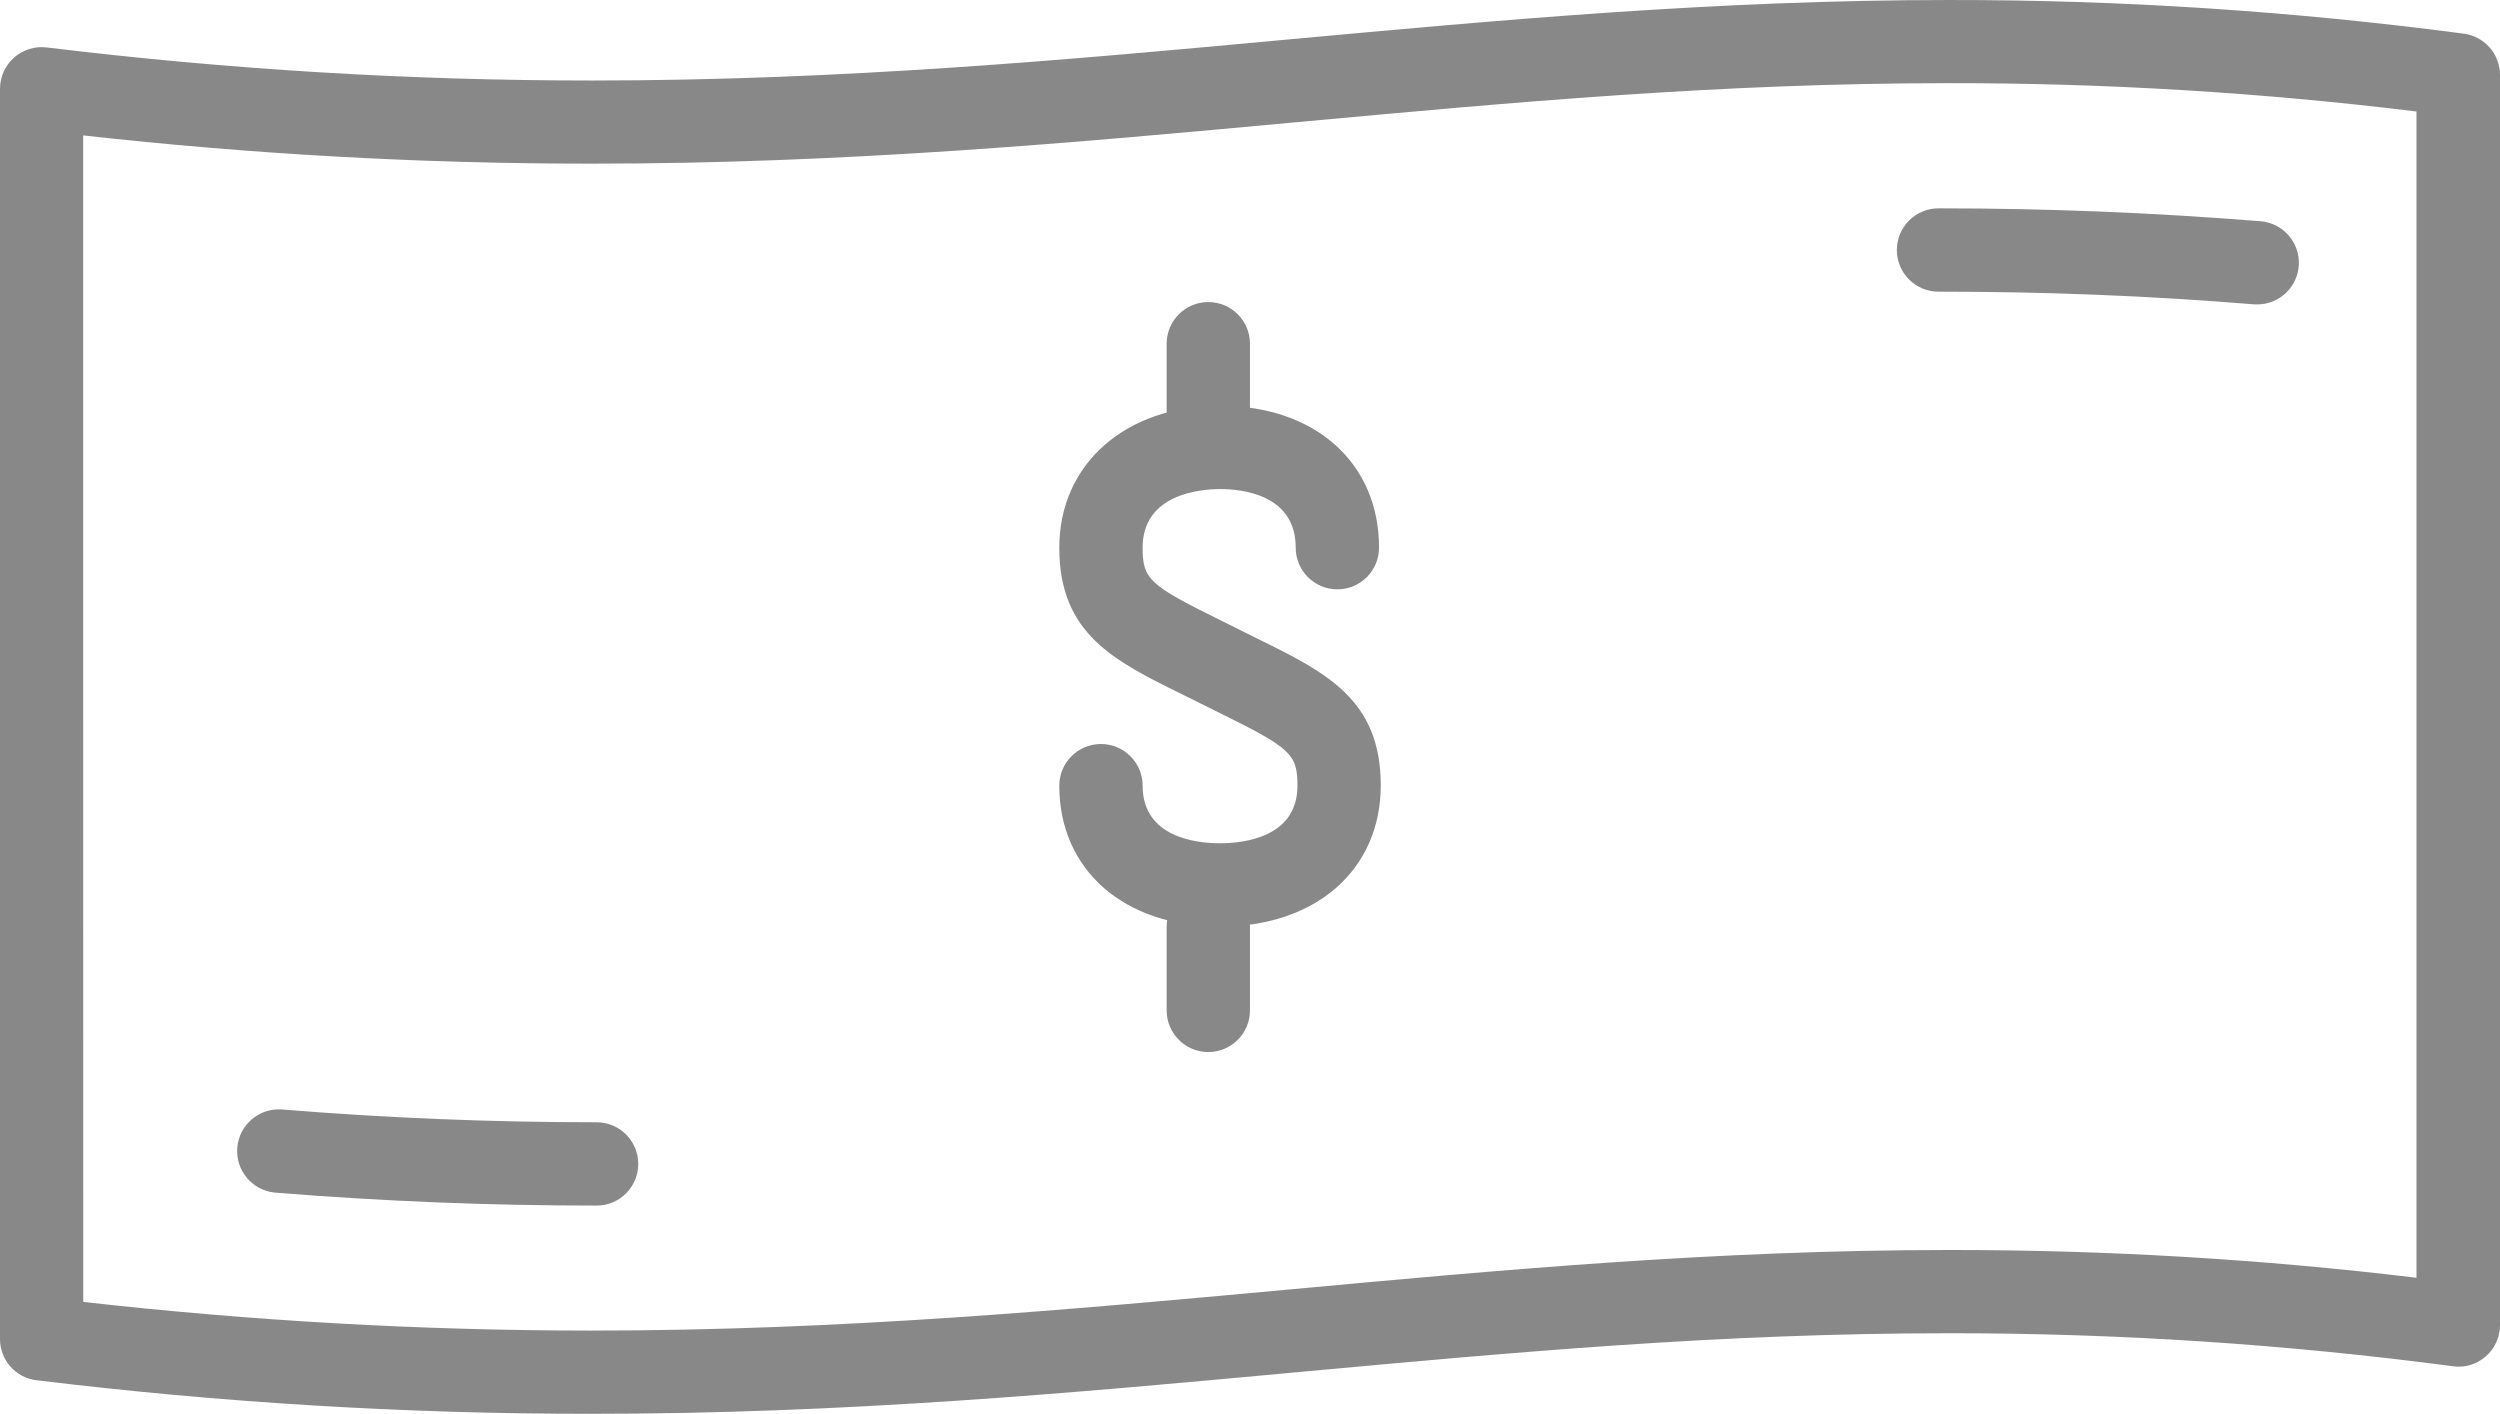
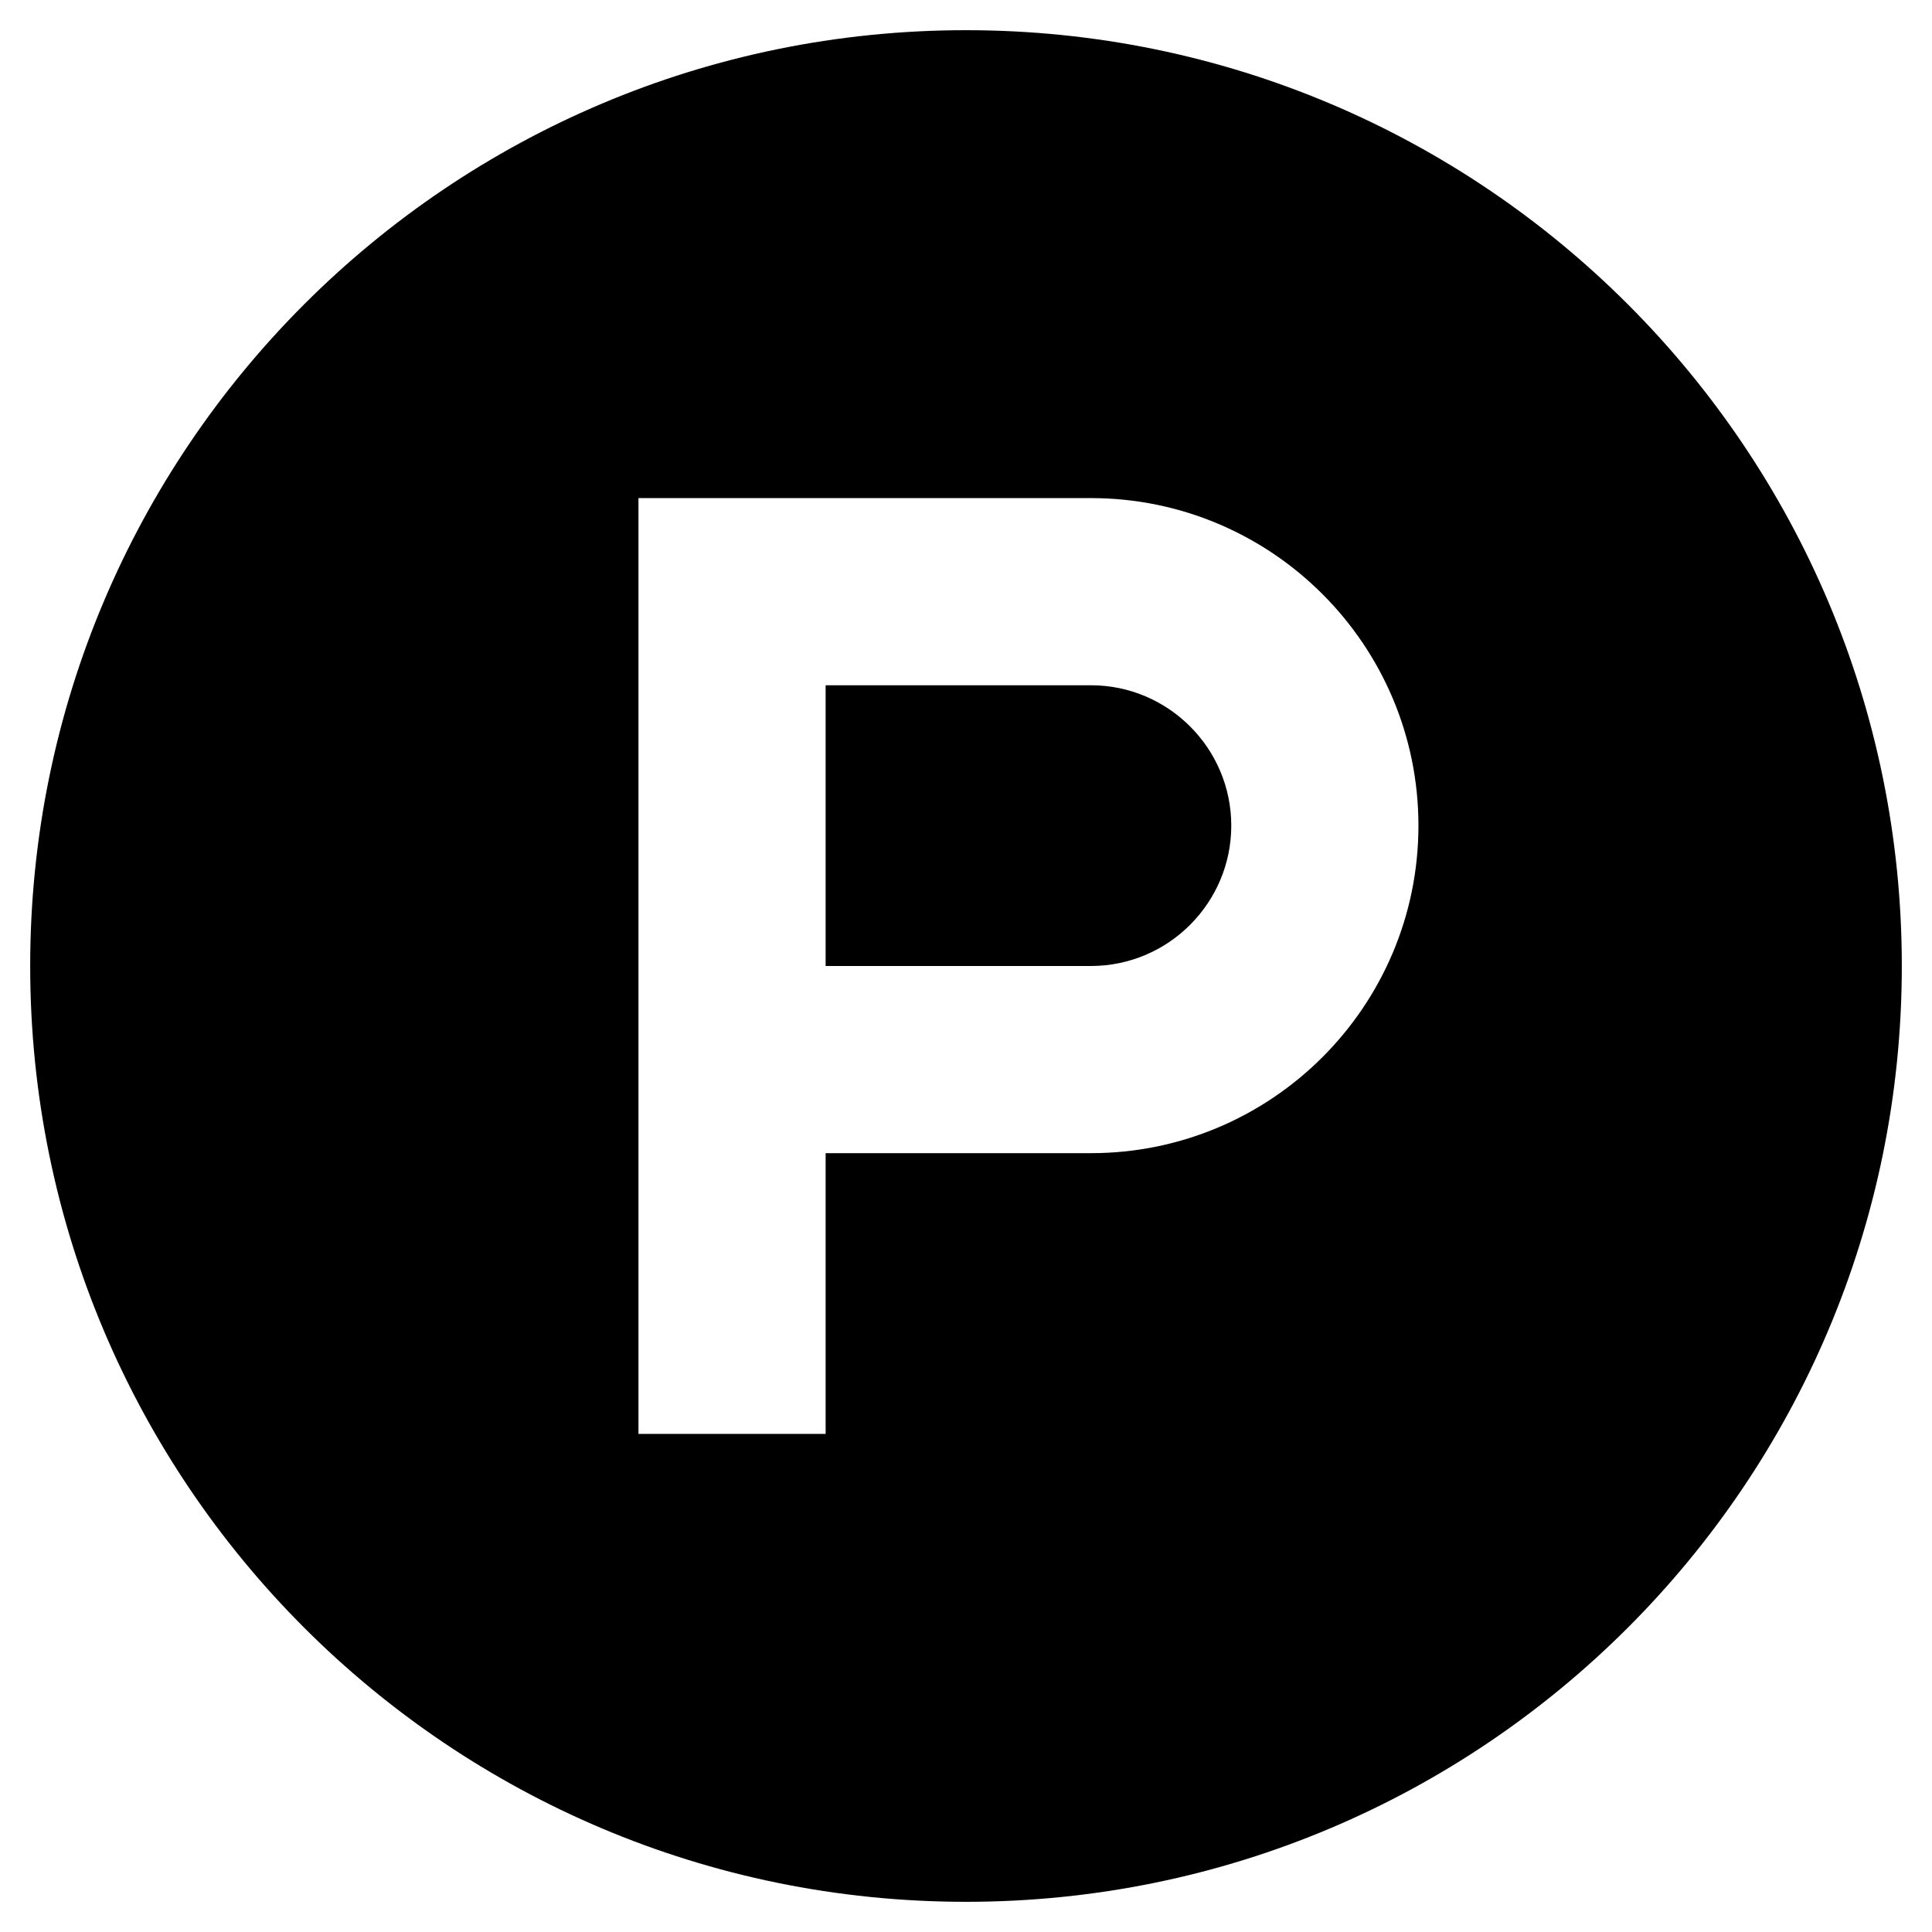
- <svg xmlns="http://www.w3.org/2000/svg" width="200" height="113.107" viewBox="0 0 200 113.107">
-   <g transform="translate(0 -26.068)">
-     <path d="M47.253,139.175a366.486,366.486,0,0,1-44.327-2.687A3.314,3.314,0,0,1,0,133.181V33.175a3.338,3.338,0,0,1,3.733-3.313,359.806,359.806,0,0,0,43.593,2.647c20.16,0,38.227-1.667,55.693-3.28,16.833-1.547,34.24-3.16,52.92-3.16a311.994,311.994,0,0,1,41.167,2.693A3.331,3.331,0,0,1,200,32.068V132.075a3.325,3.325,0,0,1-1.133,2.5,3.251,3.251,0,0,1-2.633.793,305.957,305.957,0,0,0-40.327-2.64c-18.38,0-34.86,1.527-52.32,3.133-17.627,1.633-35.853,3.313-56.333,3.313ZM6.66,130.221a362.892,362.892,0,0,0,40.6,2.293c20.167,0,38.233-1.667,55.713-3.273,16.833-1.553,34.247-3.173,52.927-3.173a310.559,310.559,0,0,1,37.42,2.22v-93.3a304.929,304.929,0,0,0-37.393-2.267c-18.373,0-34.853,1.527-52.307,3.133C86,37.481,67.78,39.161,47.313,39.161A365.405,365.405,0,0,1,6.653,36.9l.007,93.32Z" transform="translate(0 0)" fill="#888" />
-     <path d="M40.16,87.018c-8.627,0-17.047-.34-25.747-1.04a3.338,3.338,0,0,1,.54-6.653c8.513.693,16.76,1.027,25.207,1.027a3.333,3.333,0,1,1,0,6.667Z" transform="translate(7.566 35.497)" fill="#888" />
-     <path d="M119.888,43.755c-.1,0-.18,0-.273-.007-8.46-.693-16.707-1.013-25.233-1.013a3.333,3.333,0,0,1,0-6.667c8.707,0,17.12.34,25.767,1.033a3.332,3.332,0,0,1-.26,6.653Z" transform="translate(60.699 6.667)" fill="#888" />
-     <path d="M63.7,87.211c-7.687,0-12.853-4.54-12.853-11.273a3.333,3.333,0,0,1,6.667,0c0,4.16,4.327,4.607,6.187,4.607s6.2-.447,6.2-4.607c0-2.513-.527-3.007-6.147-5.78L60.7,68.644c-5.507-2.713-9.853-4.86-9.853-11.747,0-6.68,5.287-11.353,12.853-11.353,7.613,0,12.727,4.56,12.727,11.353a3.333,3.333,0,1,1-6.667,0c0-4.233-4.24-4.687-6.06-4.687-1.453,0-6.187.34-6.187,4.687,0,2.507.52,2.993,6.133,5.76l3.053,1.52c5.513,2.713,9.867,4.86,9.867,11.753C76.551,82.671,71.377,87.211,63.7,87.211Z" transform="translate(33.896 12.984)" fill="#888" />
-     <path d="M59.329,53.9A3.335,3.335,0,0,1,56,50.568V43.9a3.333,3.333,0,0,1,6.667,0v6.667A3.343,3.343,0,0,1,59.329,53.9Z" transform="translate(37.331 9.667)" fill="#888" />
-     <path d="M59.329,81.9A3.335,3.335,0,0,1,56,78.568V71.9a3.333,3.333,0,0,1,6.667,0v6.667A3.339,3.339,0,0,1,59.329,81.9Z" transform="translate(37.331 28.333)" fill="#888" />
-   </g>
+ <svg xmlns="http://www.w3.org/2000/svg" aria-hidden="true" focusable="false" data-prefix="fab" data-icon="product-hunt" class="svg-inline--fa fa-product-hunt fa-w-16" role="img" viewBox="0 0 512 512">
+   <path fill="currentColor" d="M326.3 218.8c0 20.5-16.7 37.2-37.2 37.2h-70.3v-74.4h70.3c20.5 0 37.2 16.7 37.2 37.2zM504 256c0 137-111 248-248 248S8 393 8 256 119 8 256 8s248 111 248 248zm-128.1-37.2c0-47.9-38.9-86.8-86.8-86.8H169.2v248h49.6v-74.4h70.3c47.9 0 86.8-38.9 86.8-86.8z" />
</svg>
